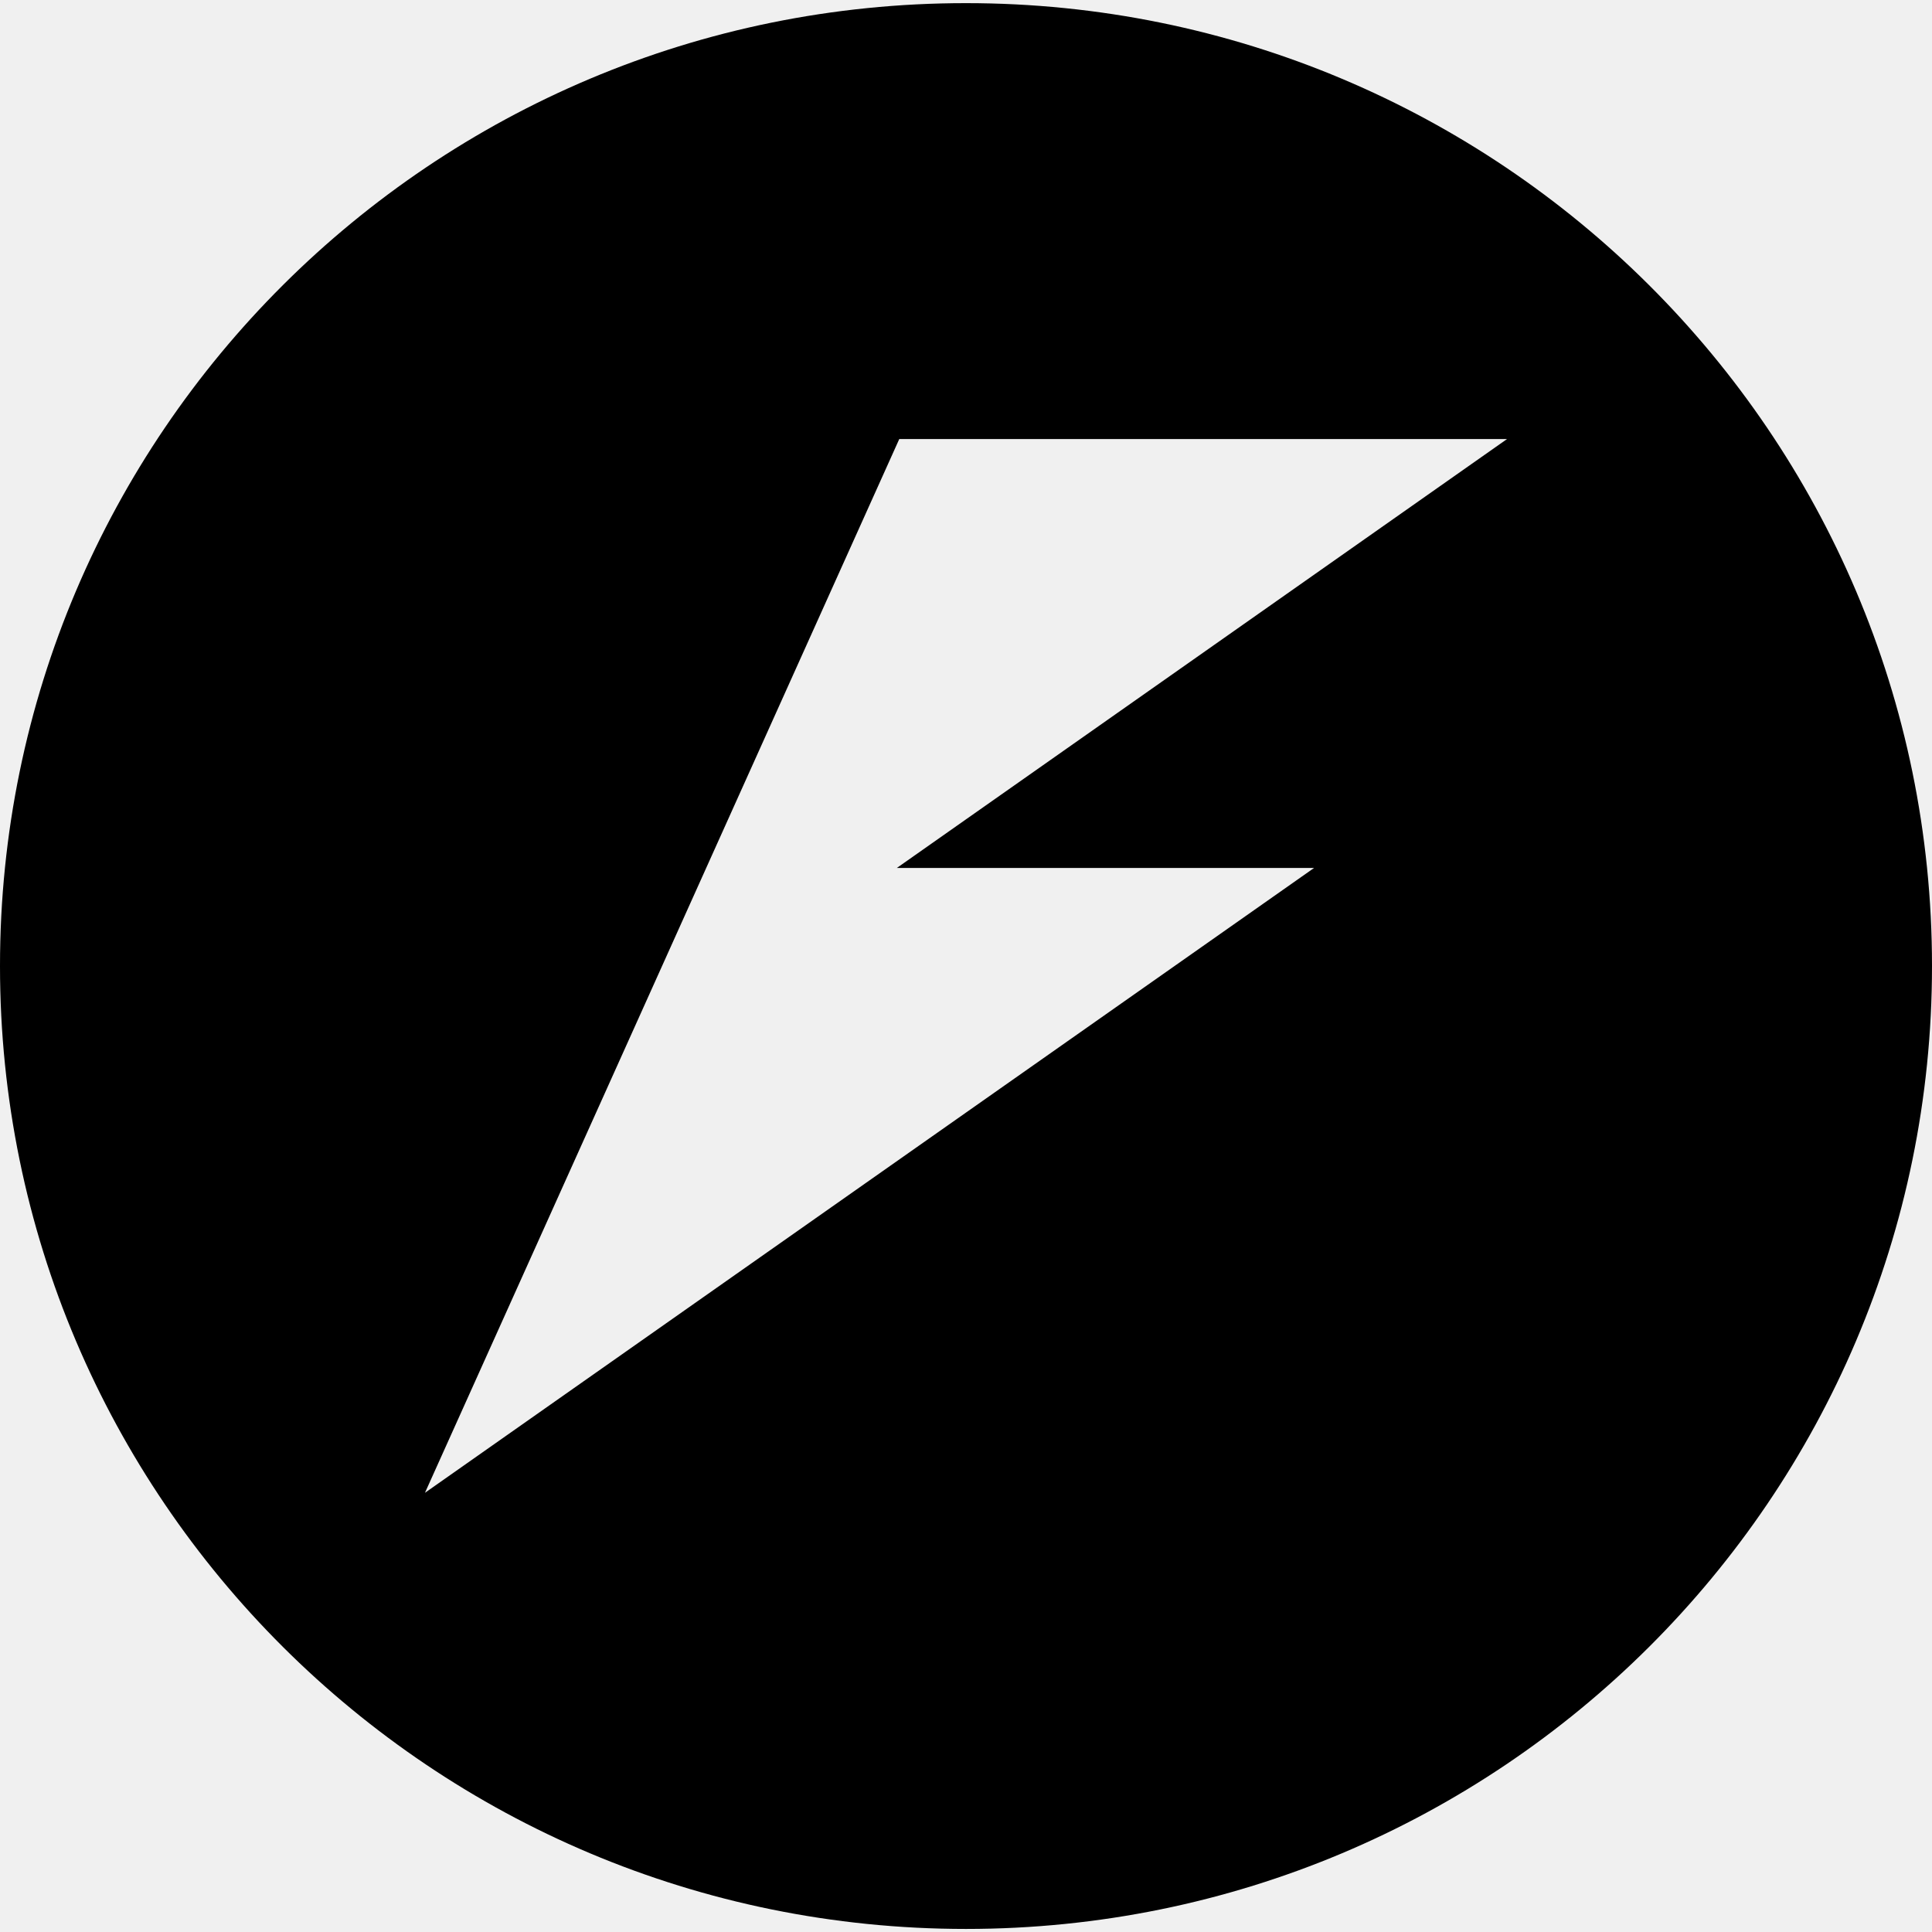
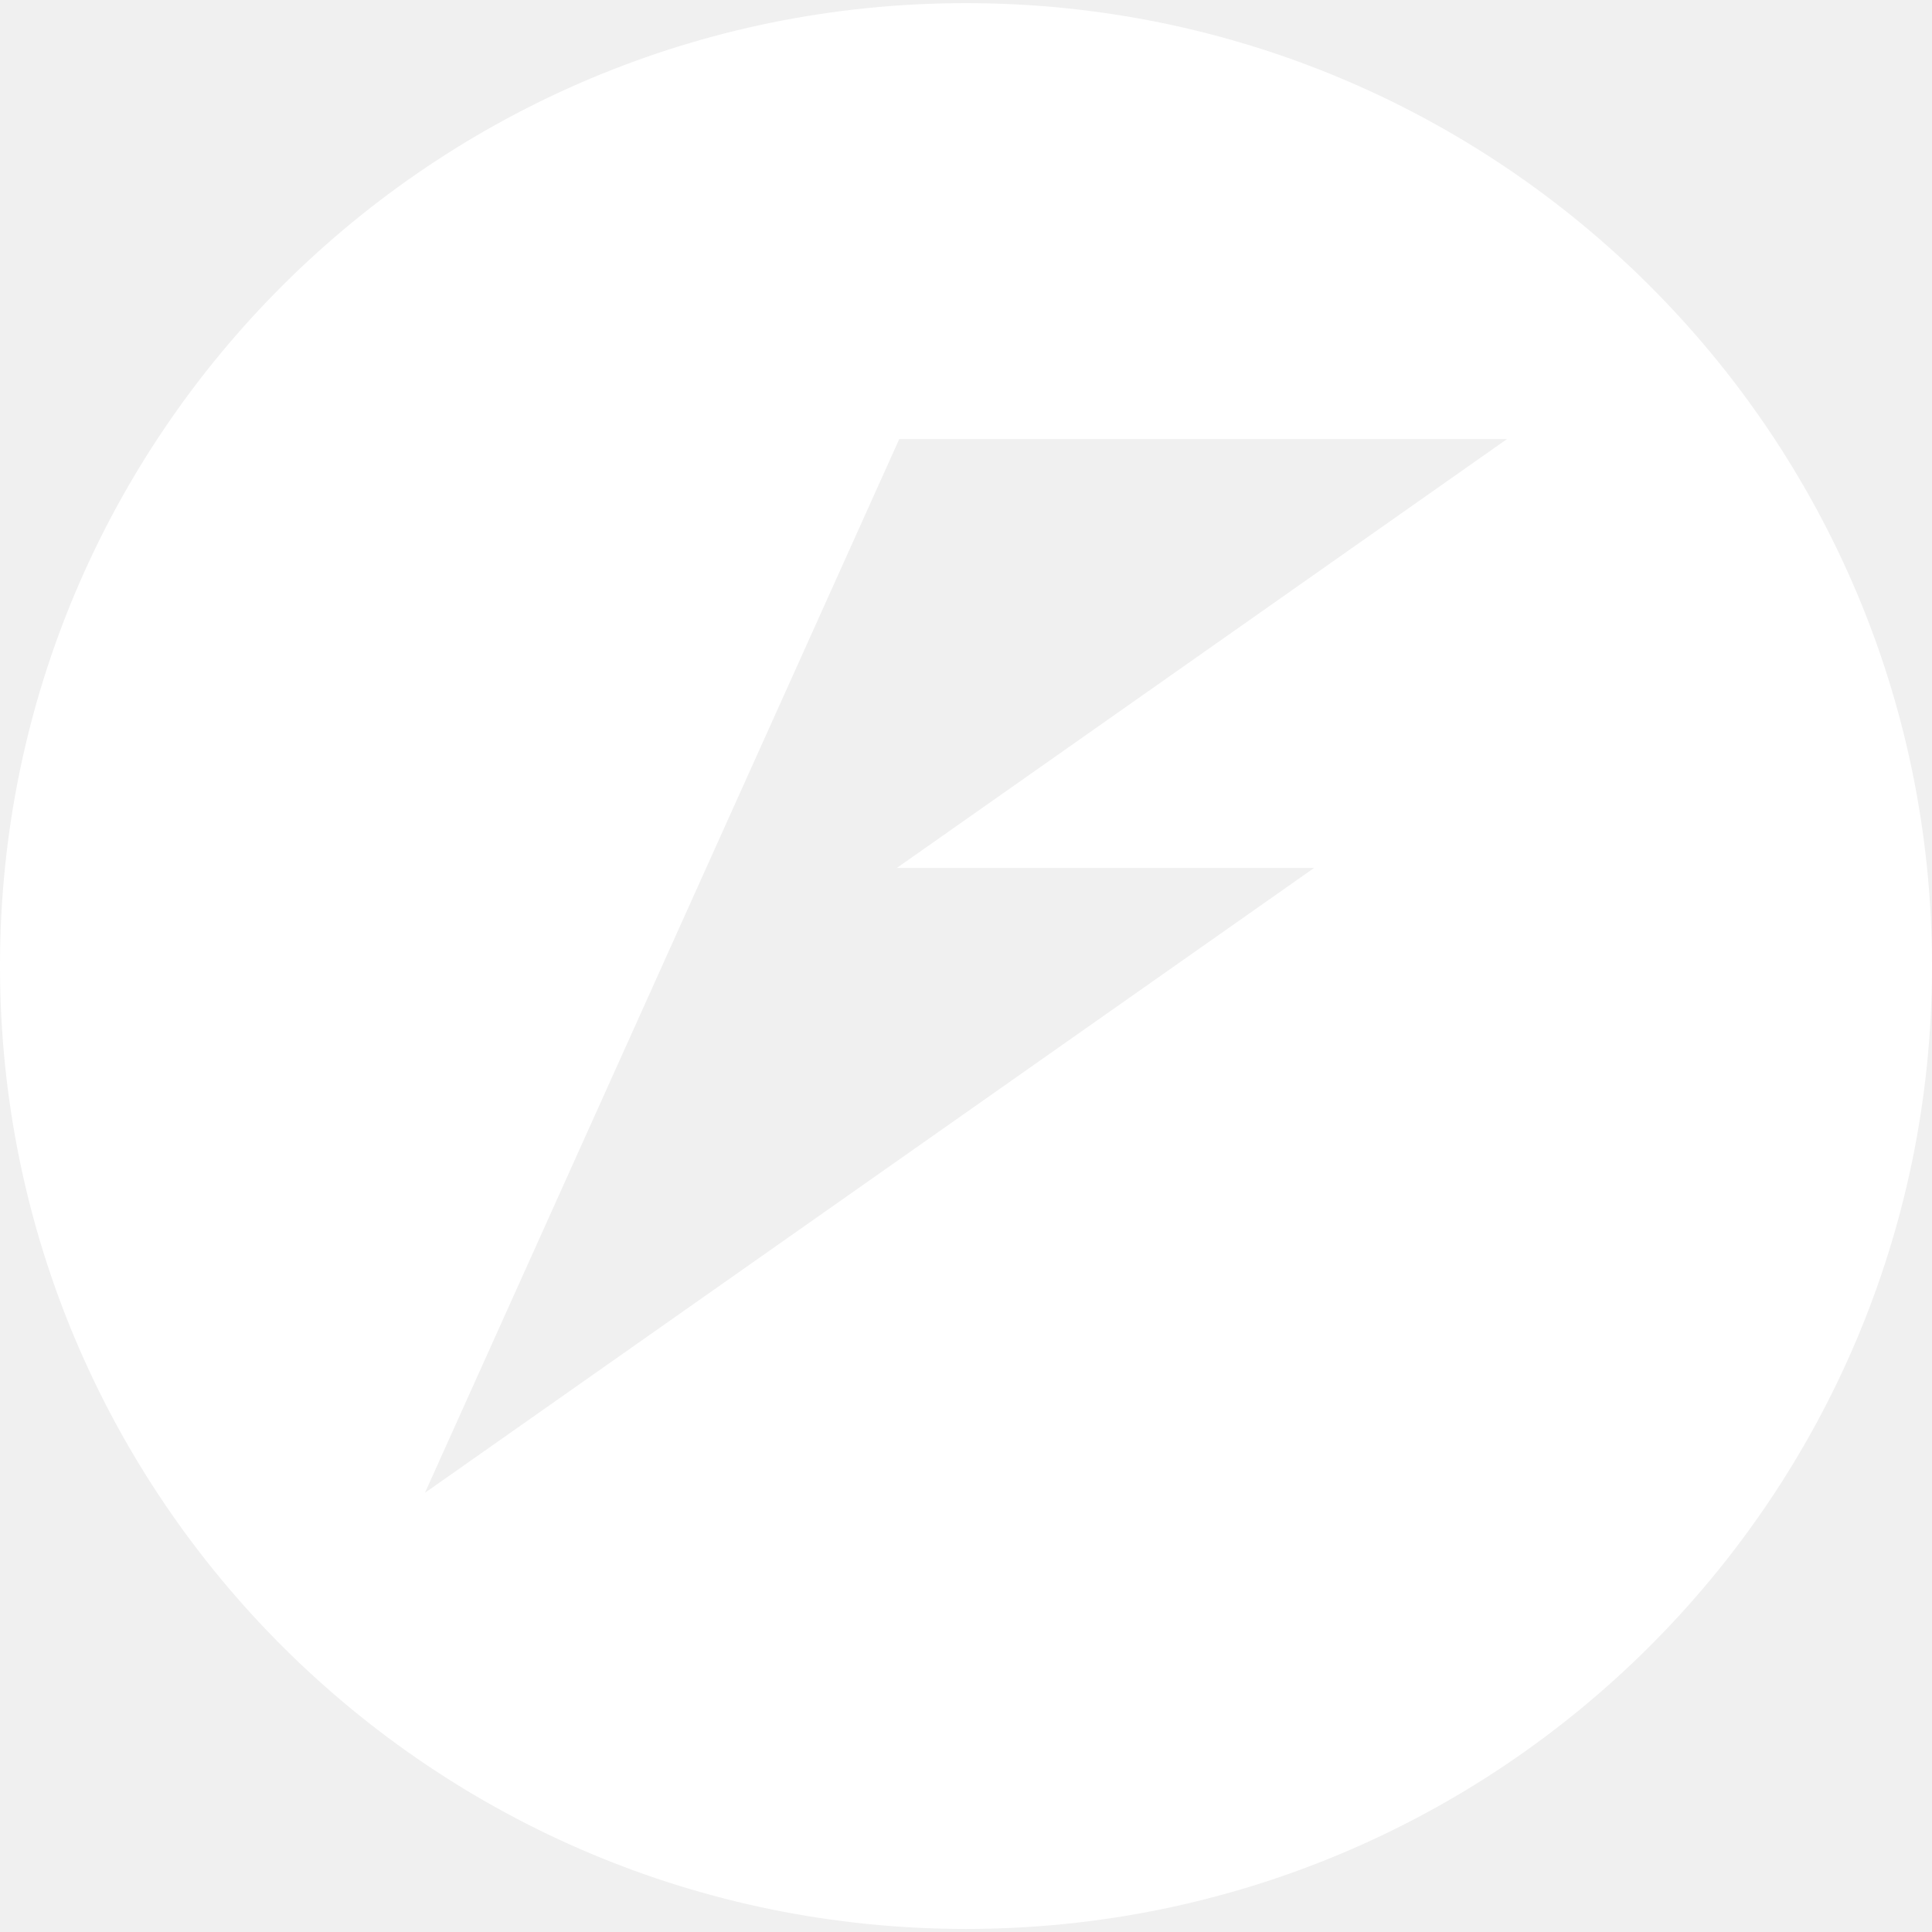
- <svg xmlns="http://www.w3.org/2000/svg" role="img" viewBox="0 0 24 24">
+ <svg xmlns="http://www.w3.org/2000/svg" role="img" viewBox="0 0 24 24" fill="white">
  <path d="M12 .039C5.373.038 0 5.393 0 11.999c-.001 6.607 5.372 11.963 12 11.963 6.628 0 12.001-5.356 12-11.963-0-6.606-5.373-11.96-12-11.96m-.829 5.415h7.55l-7.58 5.328h5.183L5.279 18.544q2.947-6.544 5.892-13.09" />
</svg>
